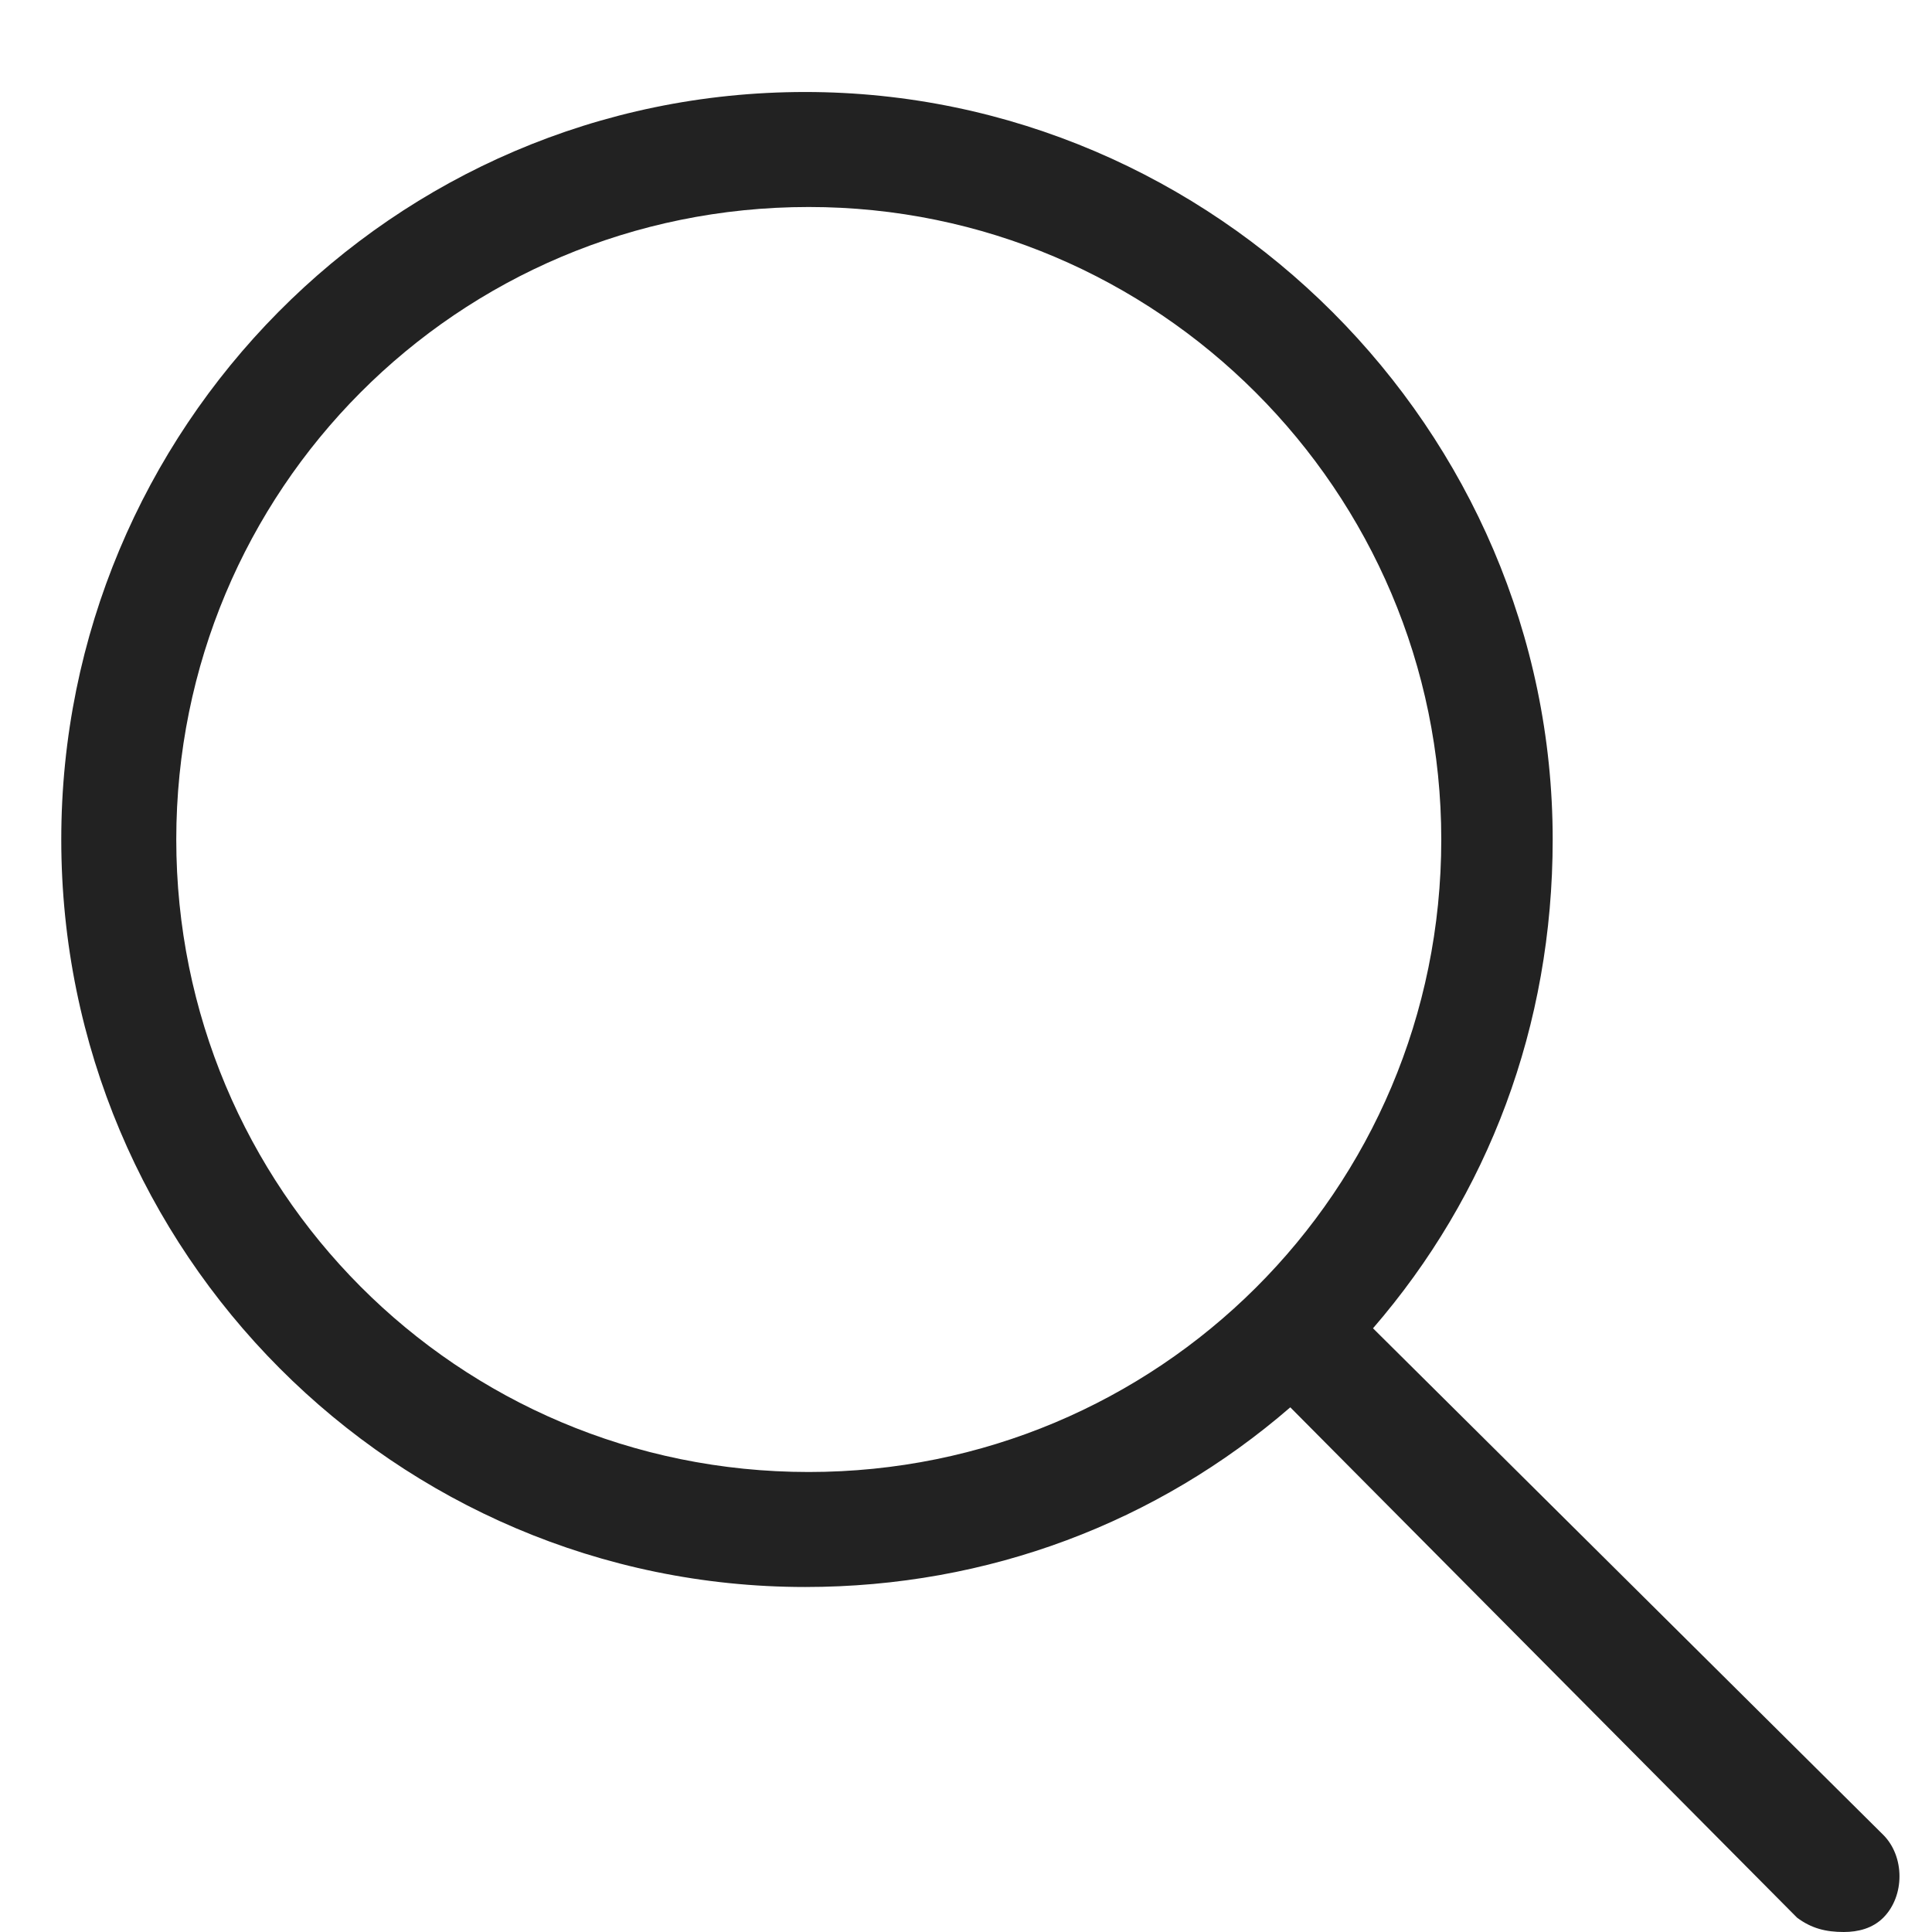
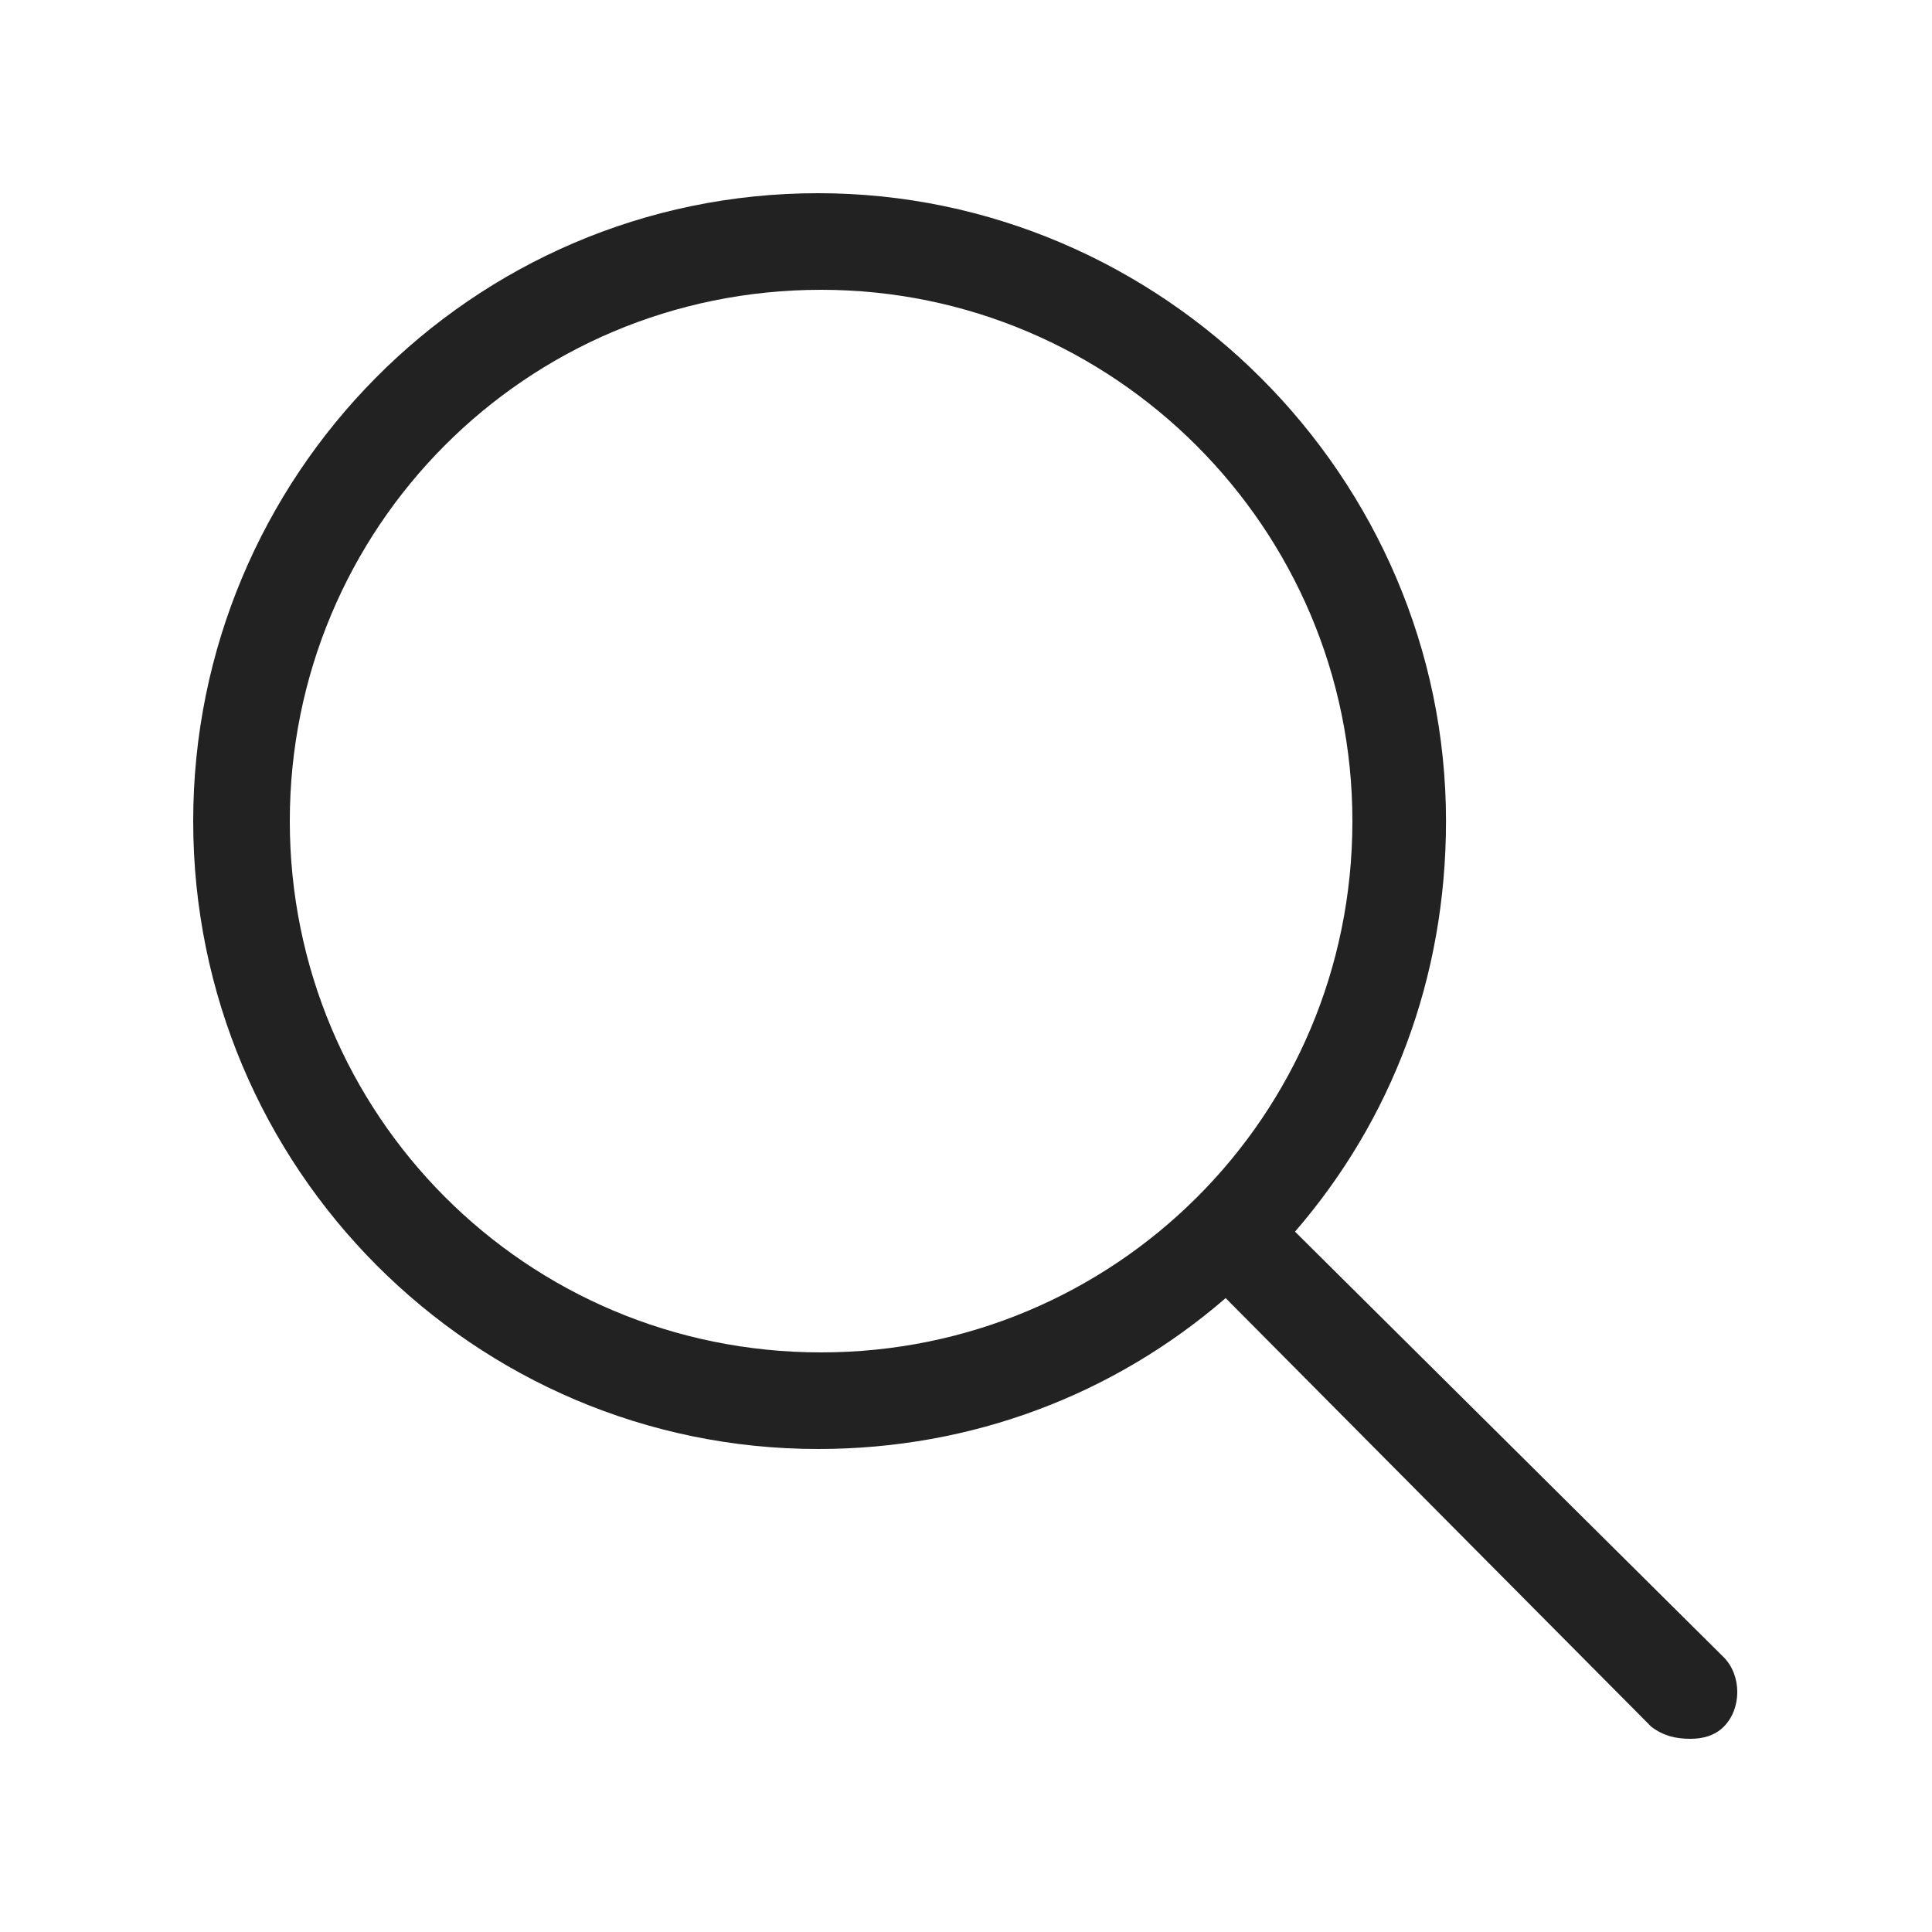
- <svg xmlns="http://www.w3.org/2000/svg" width="21" height="21" viewBox="0 0 21 21" fill="none">
-   <path d="M20.471 19.945C20.705 20.18 20.705 20.609 20.471 20.844C20.354 20.961 20.197 21 20.041 21C19.846 21 19.689 20.961 19.533 20.844L14.025 15.297C12.58 16.547 10.744 17.25 8.752 17.25C4.299 17.25 0.666 13.617 0.666 9.125C0.666 4.672 4.26 1 8.752 1C13.205 1 16.877 4.672 16.877 9.125C16.877 11.156 16.174 12.992 14.924 14.438L20.471 19.945ZM8.791 16C12.58 16 15.666 12.953 15.666 9.125C15.666 5.336 12.58 2.25 8.791 2.25C4.963 2.25 1.916 5.336 1.916 9.125C1.916 12.914 4.963 16 8.791 16Z" fill="#222222" />
+ <svg xmlns="http://www.w3.org/2000/svg" width="20" height="20" viewBox="0 0 20 20" fill="none">
+   <path d="M17.844 17.156C18.031 17.344 18.031 17.688 17.844 17.875C17.75 17.969 17.625 18 17.5 18C17.344 18 17.219 17.969 17.094 17.875L12.688 13.438C11.531 14.438 10.062 15 8.469 15C4.906 15 2 12.094 2 8.5C2 4.938 4.875 2 8.469 2C12.031 2 14.969 4.938 14.969 8.5C14.969 10.125 14.406 11.594 13.406 12.75L17.844 17.156ZM8.5 14C11.531 14 14 11.562 14 8.5C14 5.469 11.531 3 8.5 3C5.438 3 3 5.469 3 8.5C3 11.531 5.438 14 8.5 14Z" fill="#222222" />
</svg>
